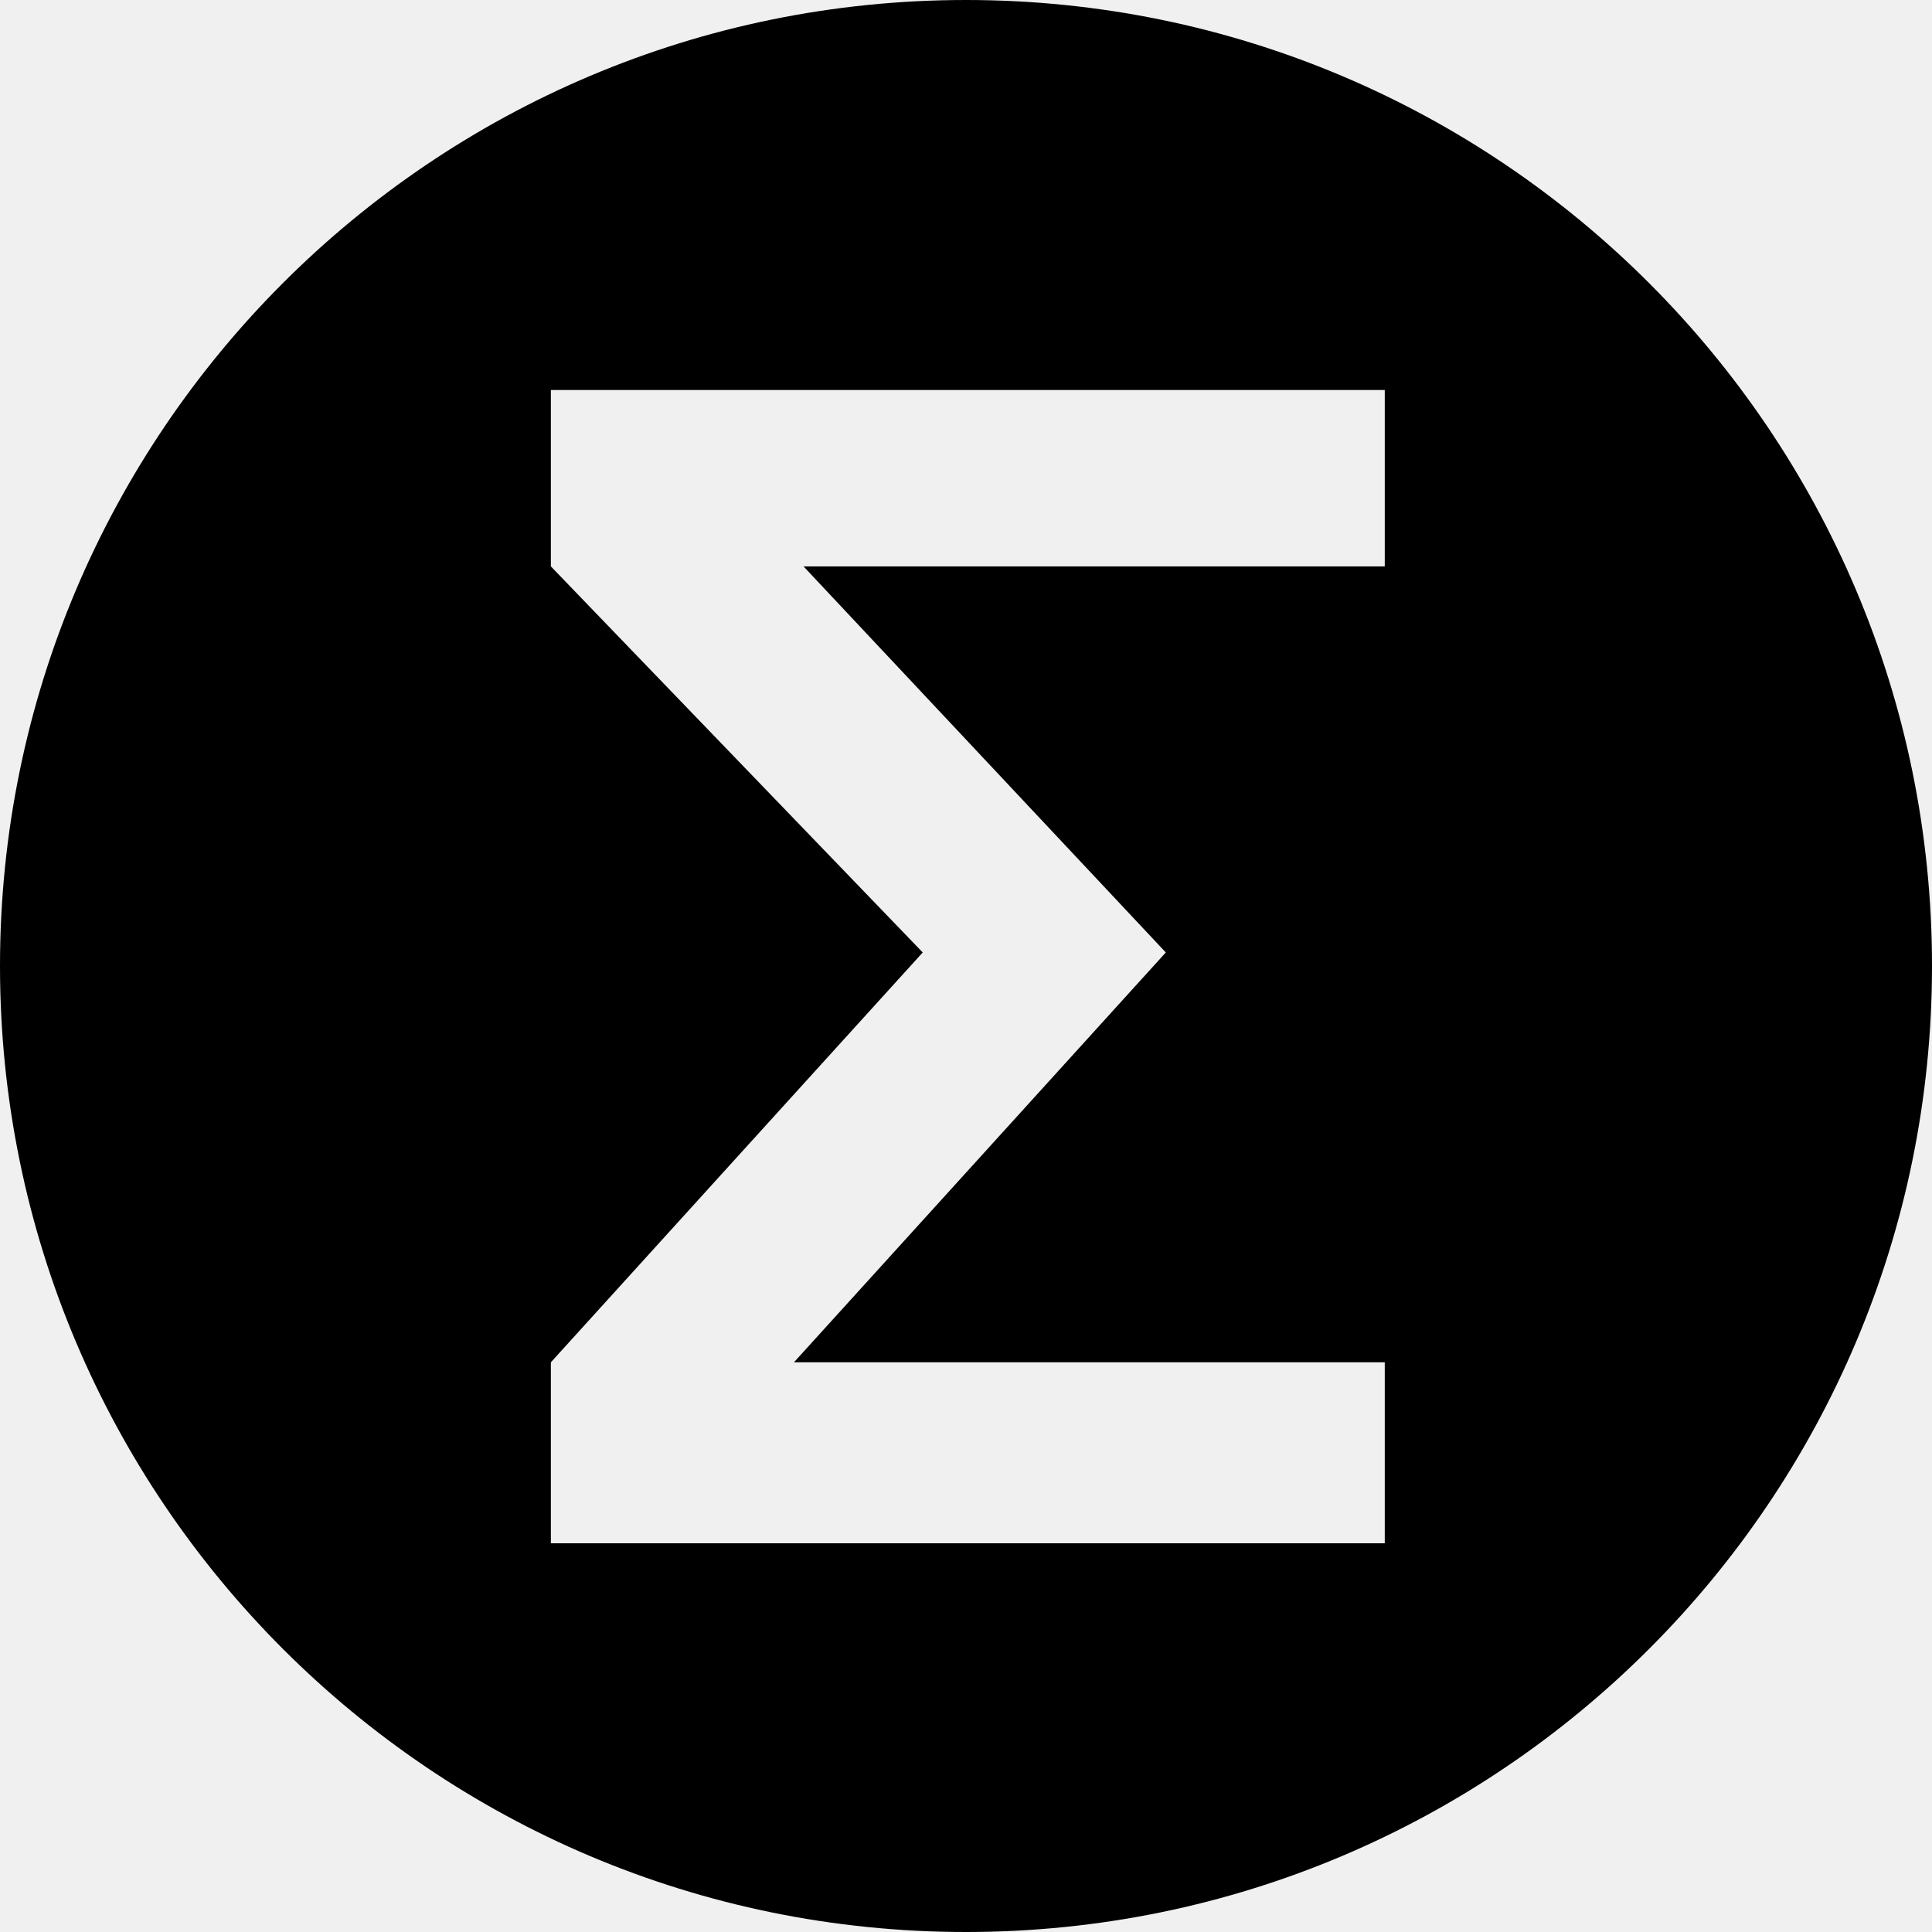
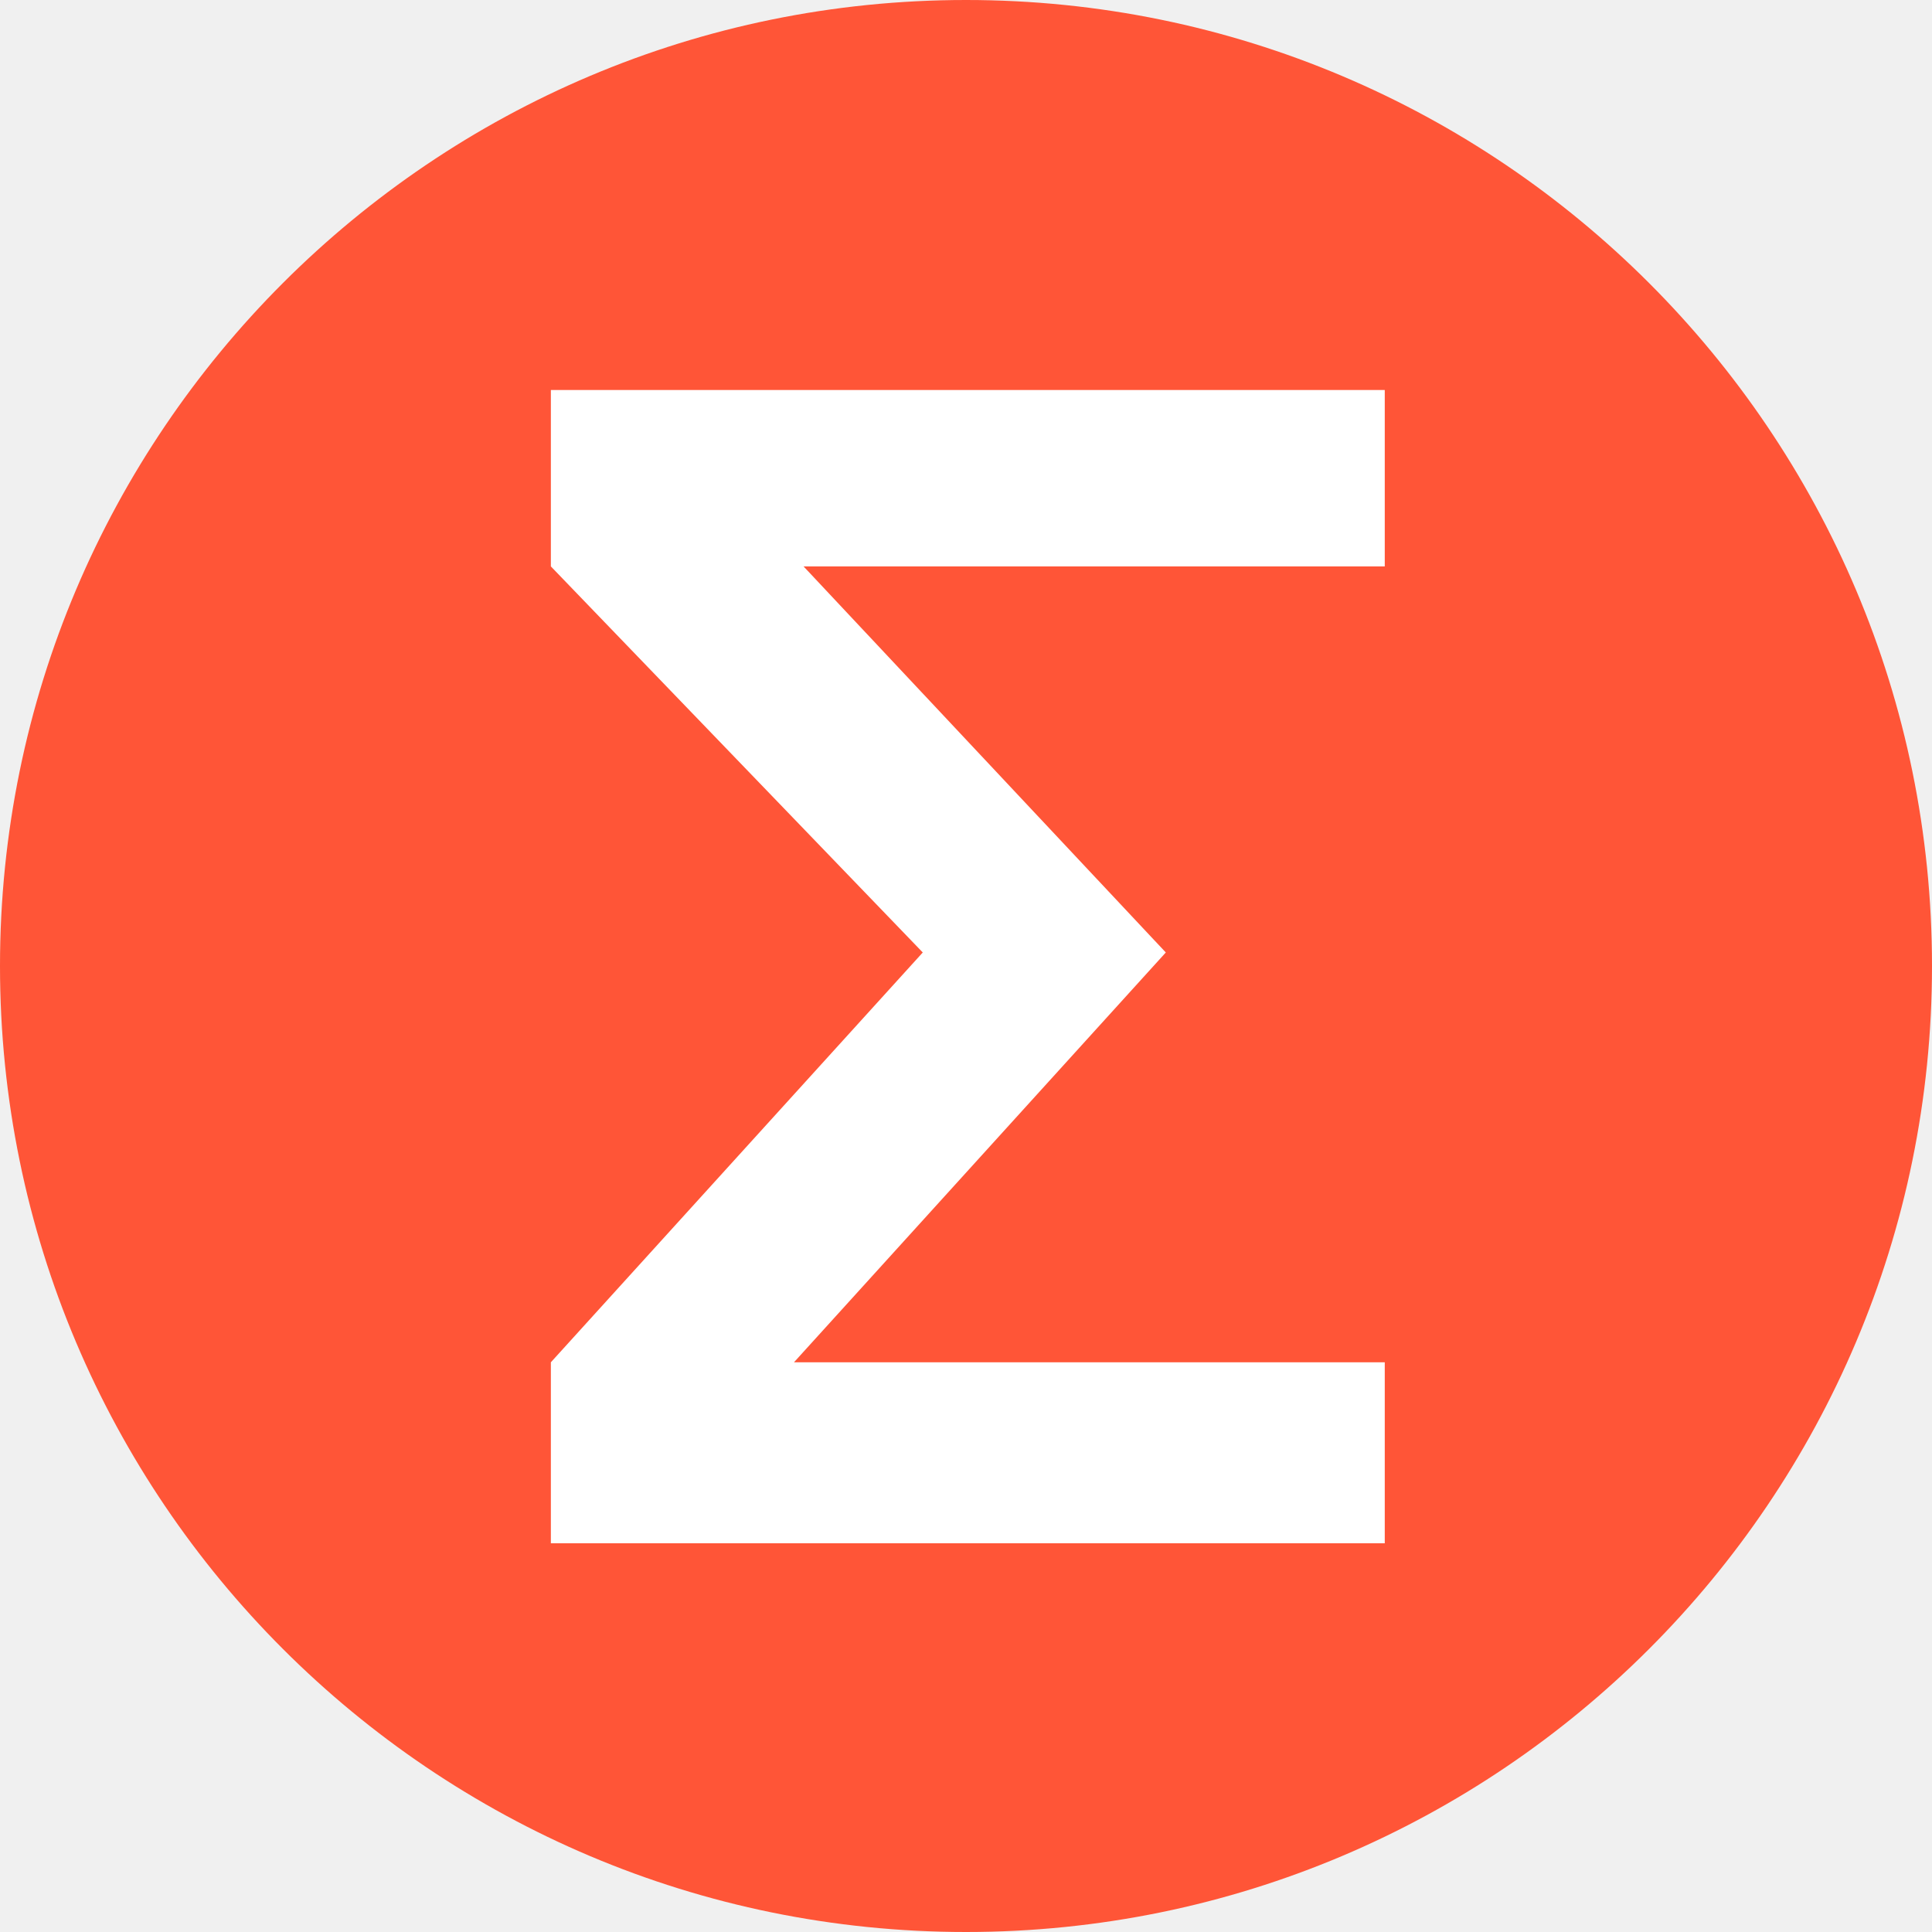
- <svg xmlns="http://www.w3.org/2000/svg" viewBox="0 0 58.5 58.5">
-   <path d="M29.25,0C13.1,0,0,13.1,0,29.25s13.1,29.25,29.25,29.25,29.25-13.1,29.25-29.25S45.4,0,29.25,0ZM41.93,17.15h-17.6l10.97,11.69-11.26,12.41h17.89v5.48h-25.25v-5.48l11.26-12.41-11.26-11.69v-5.34h25.25v5.34Z" />
+ <svg xmlns="http://www.w3.org/2000/svg" viewBox="0 0 24 24">
+   <circle cx="12" cy="12" r="11" fill="white" />
+   <path fill-rule="evenodd" clip-rule="evenodd" d="M12 0C5.374 0 0 5.374 0 12C0 18.626 5.374 24 12 24C18.626 24 24 18.626 24 12C24 5.374 18.626 0 12 0ZM17.202 7.036H9.982L14.482 11.832L9.863 16.923H17.202V19.171H6.843V16.923L11.463 11.832L6.843 7.036V4.845H17.202V7.036Z" fill="#ff5537" />
</svg>
